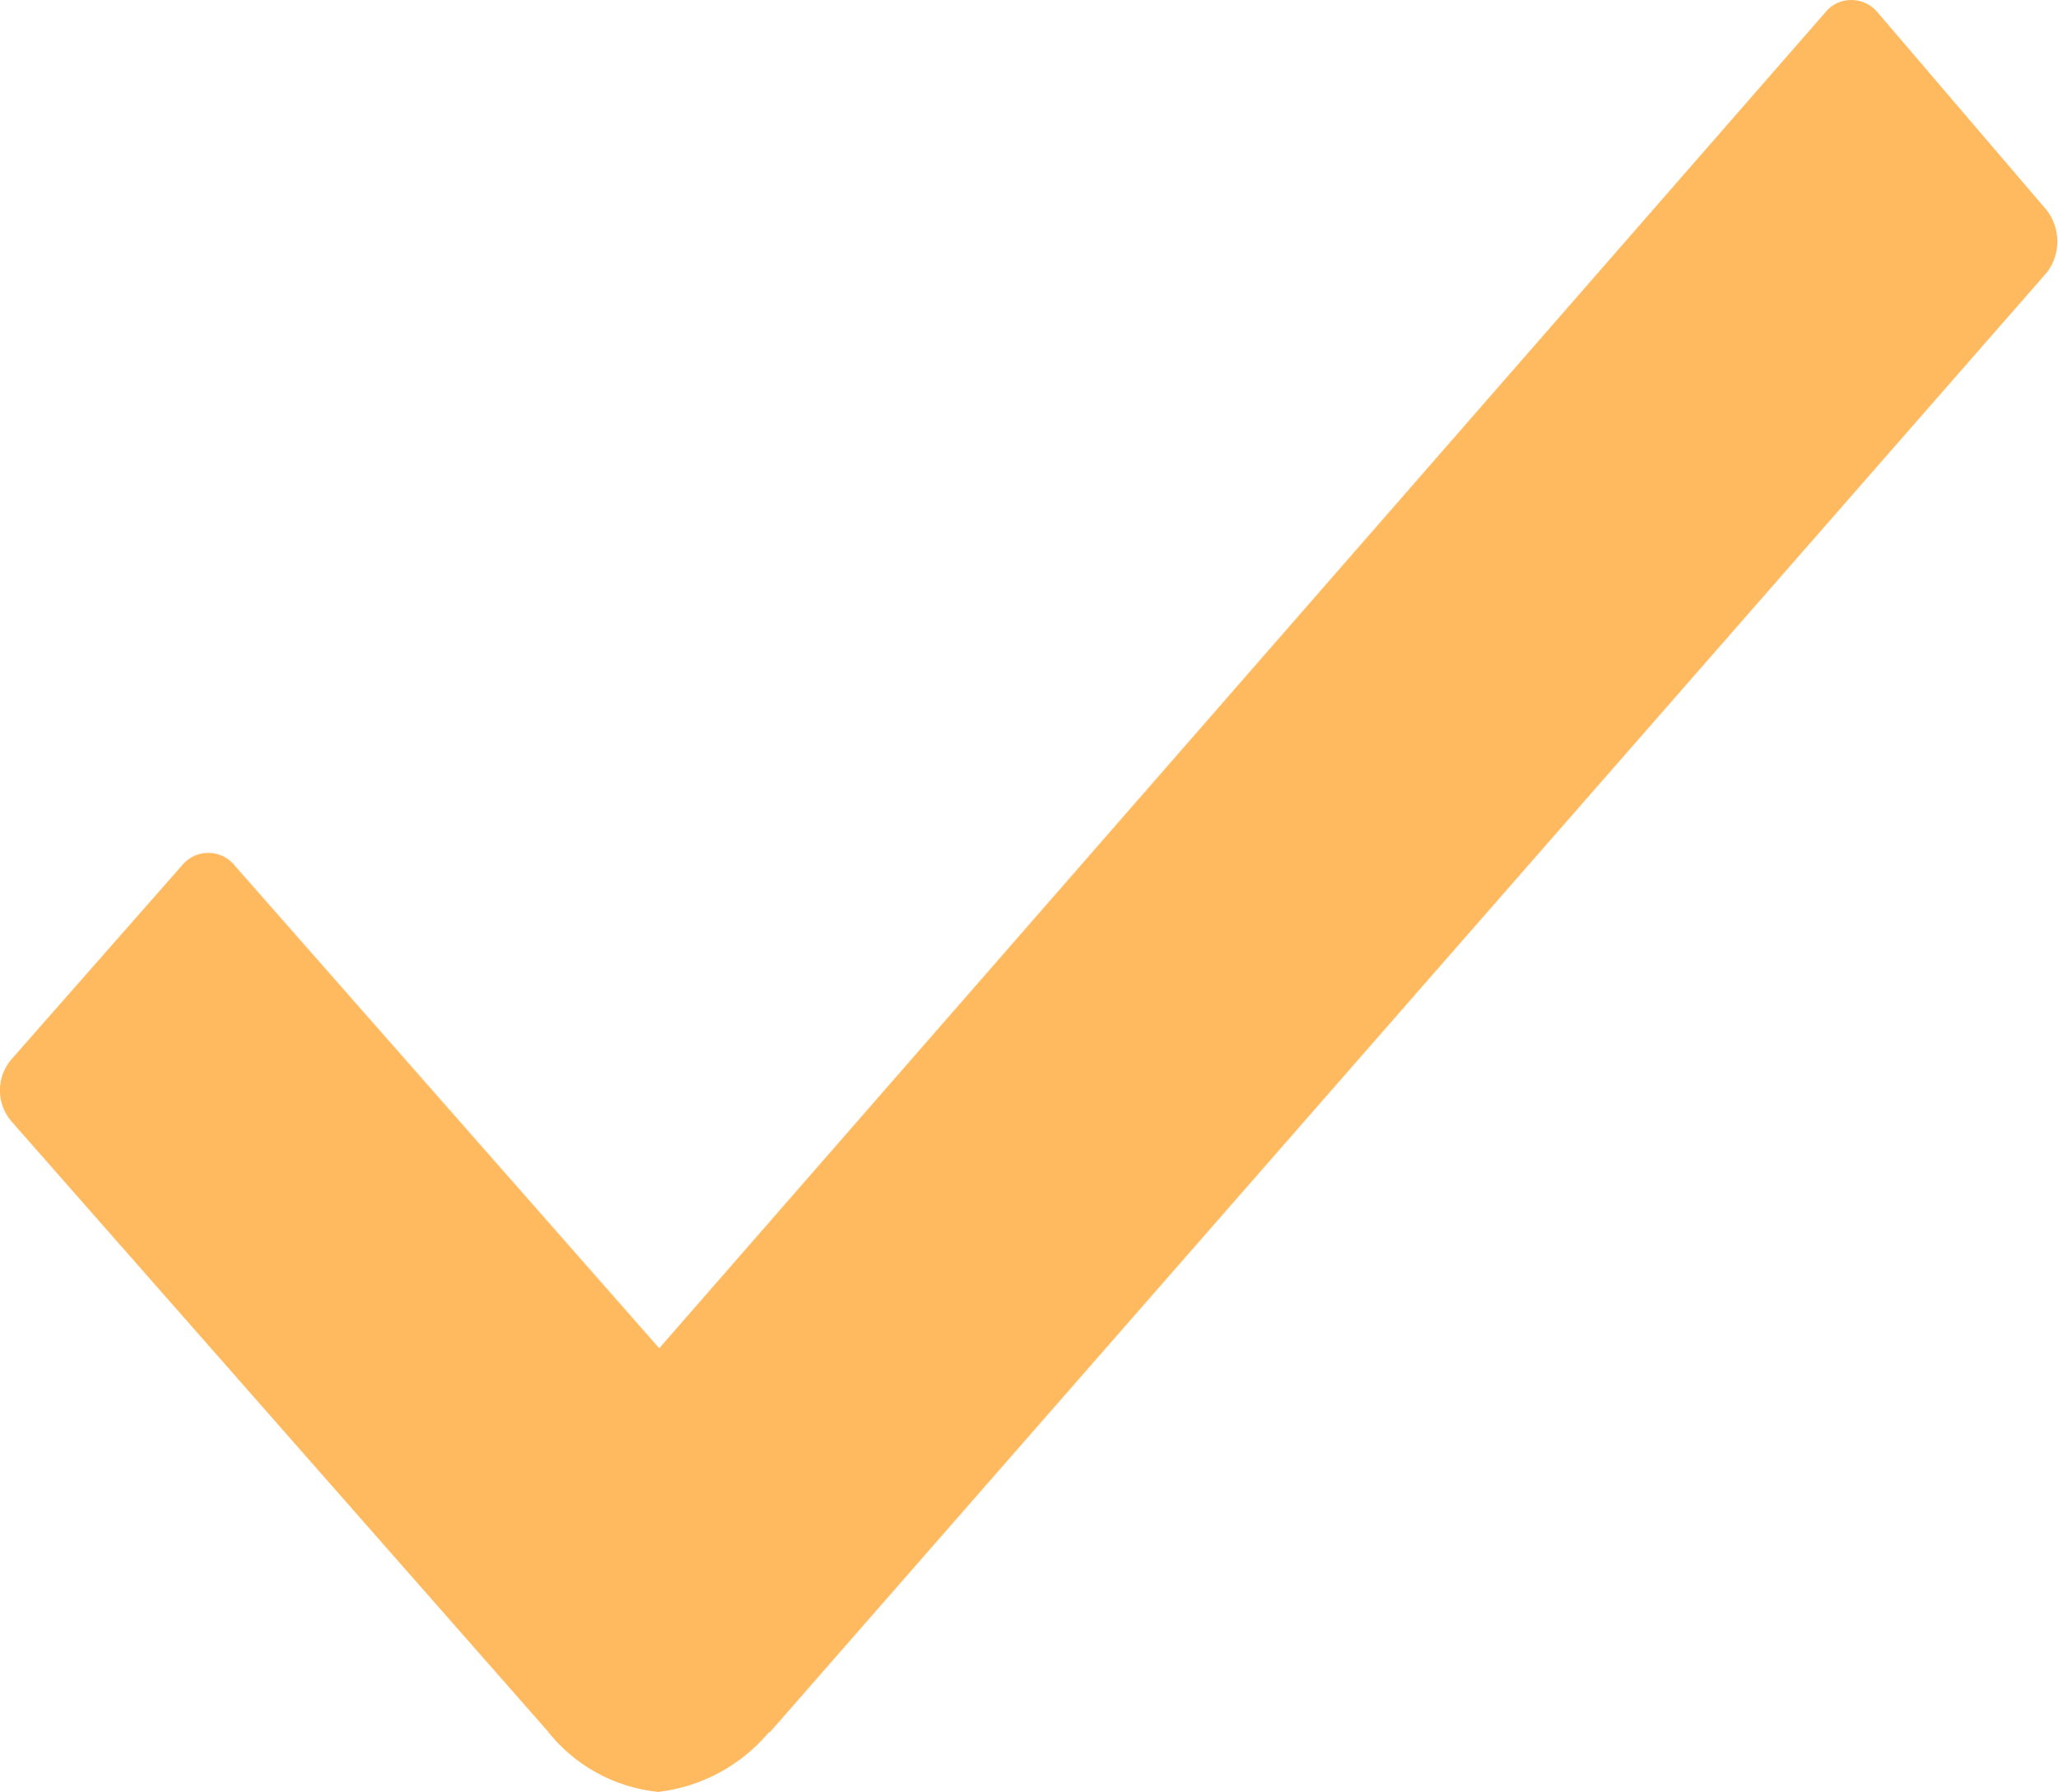
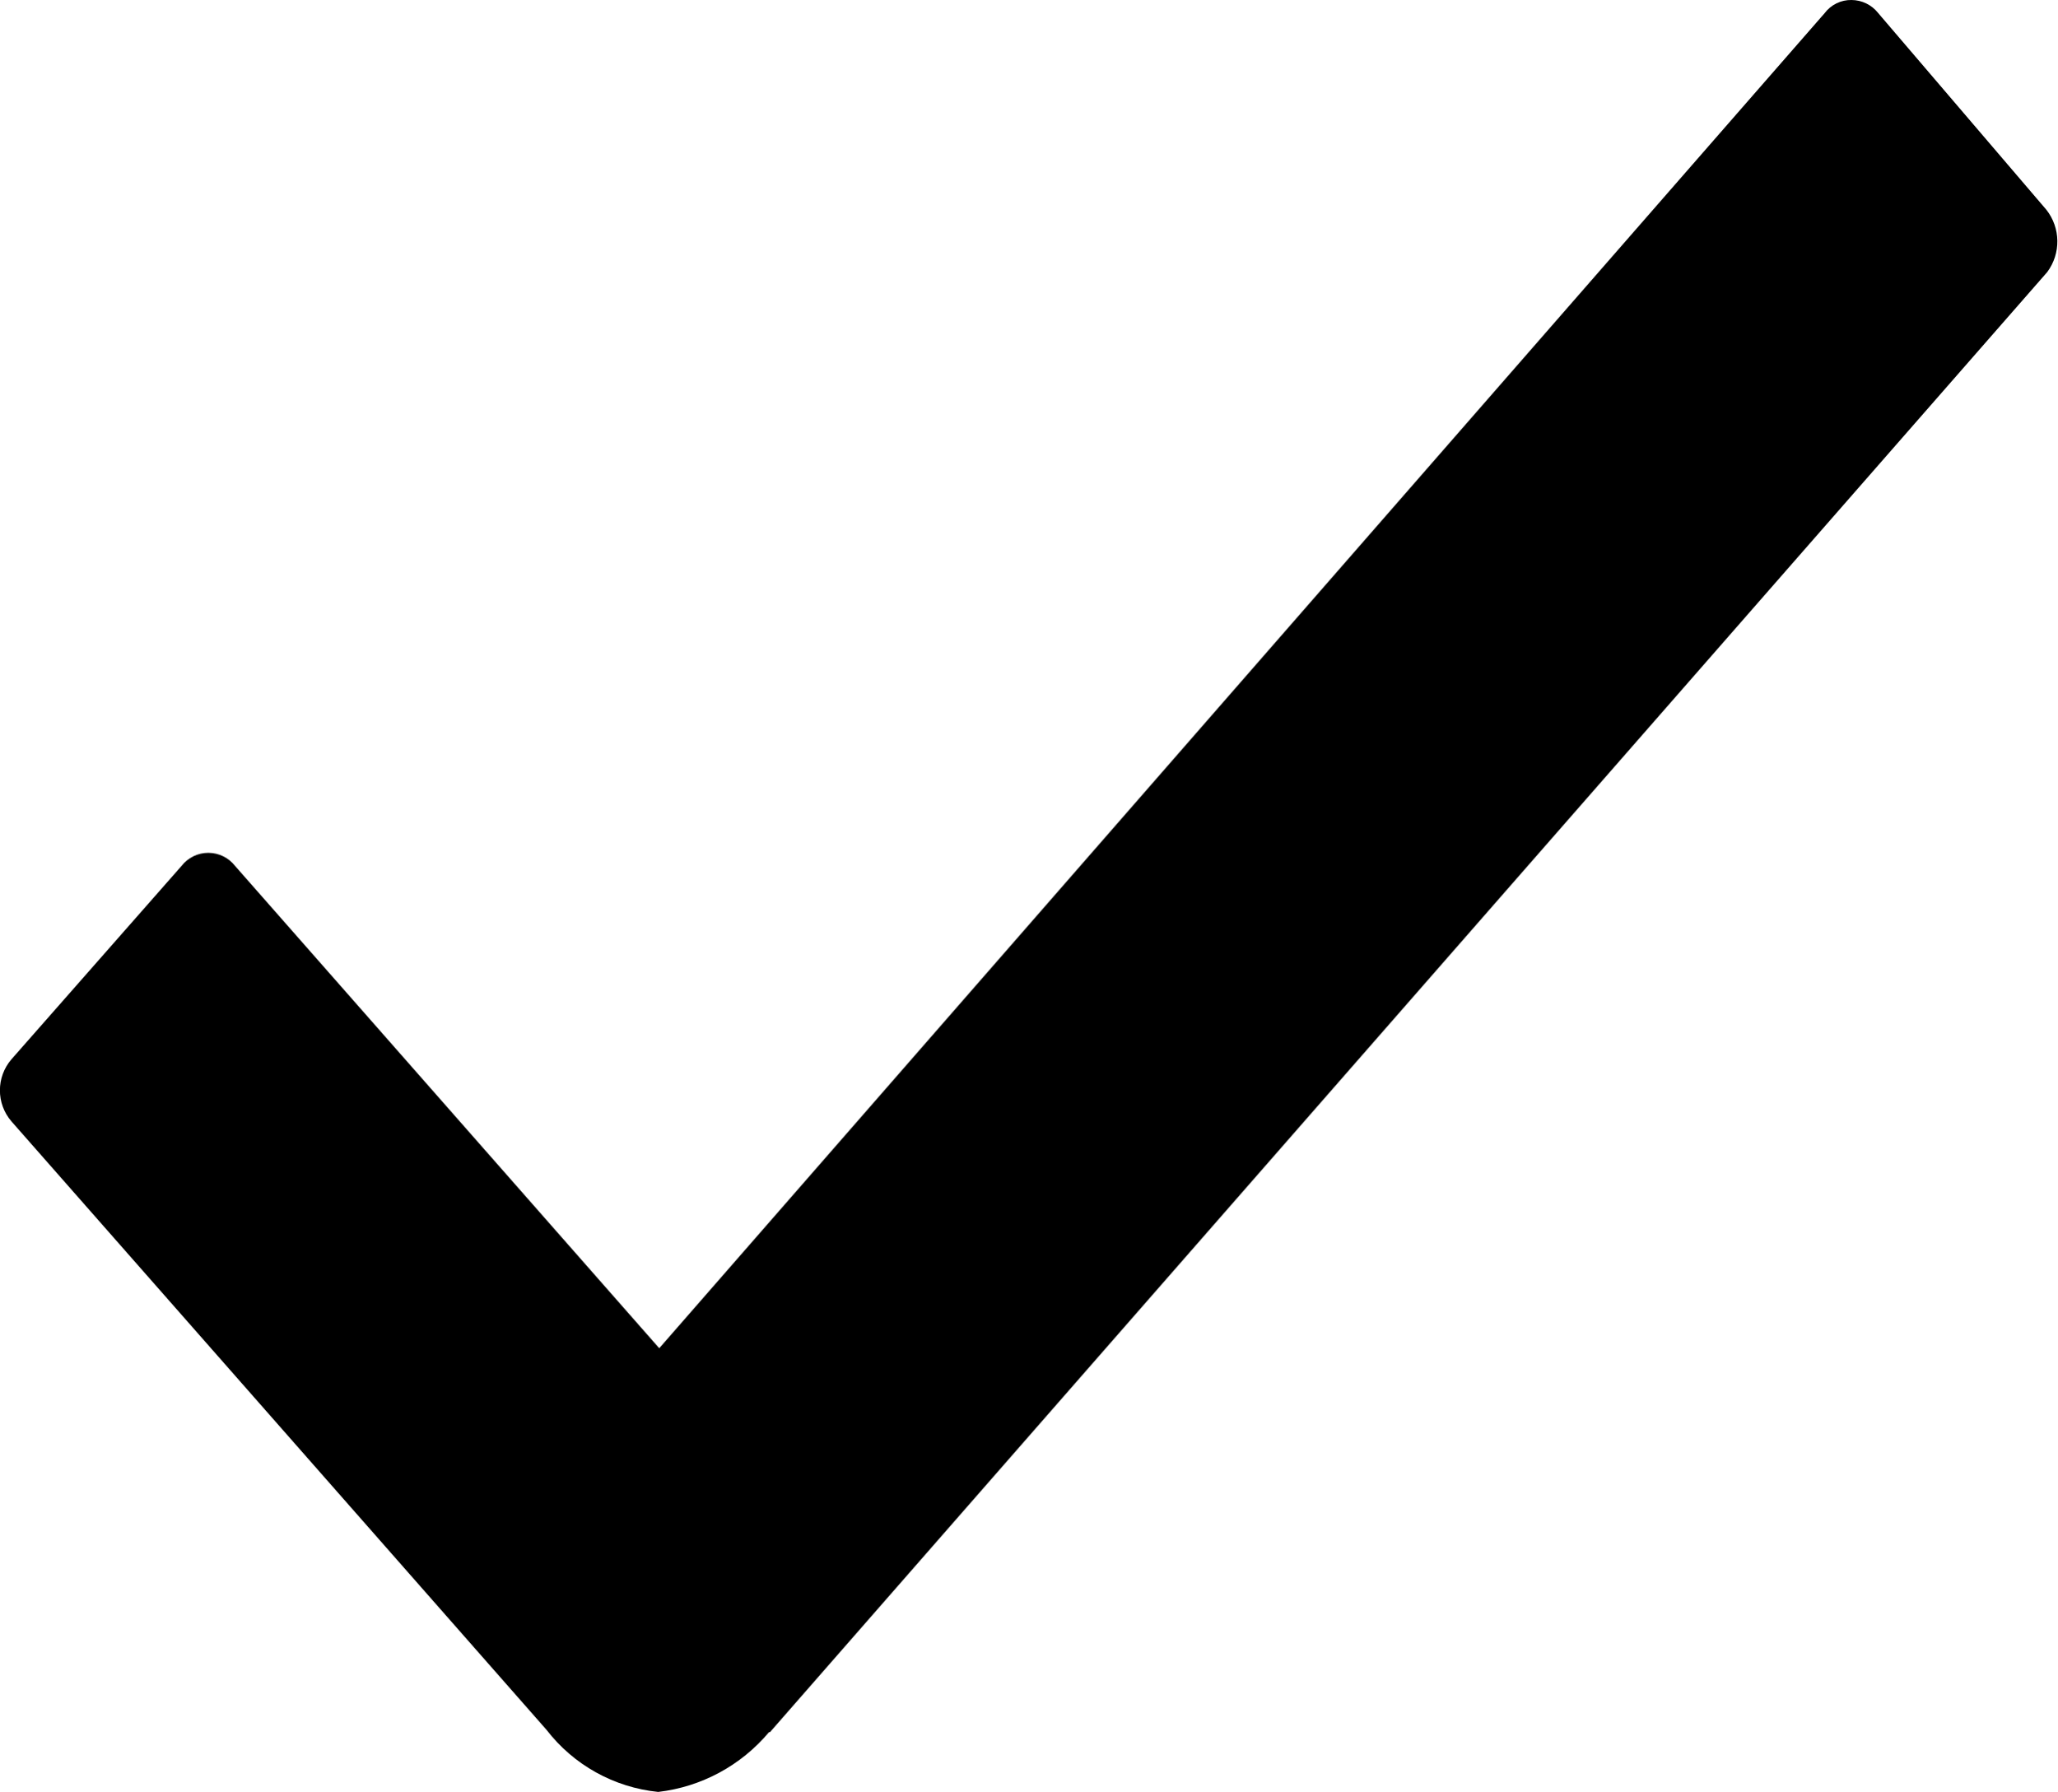
<svg xmlns="http://www.w3.org/2000/svg" width="36.411" height="31.712">
-   <path d="M36.219 3.712L33.243.231A.606.606 0 0 0 32.77 0a.582.582 0 0 0-.473.231L11.668 23.866 4.16 15.328a.6.6 0 0 0-.947 0l-3.01 3.423a.842.842 0 0 0 0 1.1L9.672 30.62a2.864 2.864 0 0 0 1.978 1.1 3.015 3.015 0 0 0 1.961-1.058h.017L36.235 4.816a.908.908 0 0 0-.016-1.104z" fill="#ffba60" />
+   <path d="M36.219 3.712L33.243.231A.606.606 0 0 0 32.77 0a.582.582 0 0 0-.473.231L11.668 23.866 4.16 15.328a.6.6 0 0 0-.947 0l-3.01 3.423a.842.842 0 0 0 0 1.1L9.672 30.62a2.864 2.864 0 0 0 1.978 1.1 3.015 3.015 0 0 0 1.961-1.058h.017L36.235 4.816a.908.908 0 0 0-.016-1.104z" fill="#000000" />
</svg>
